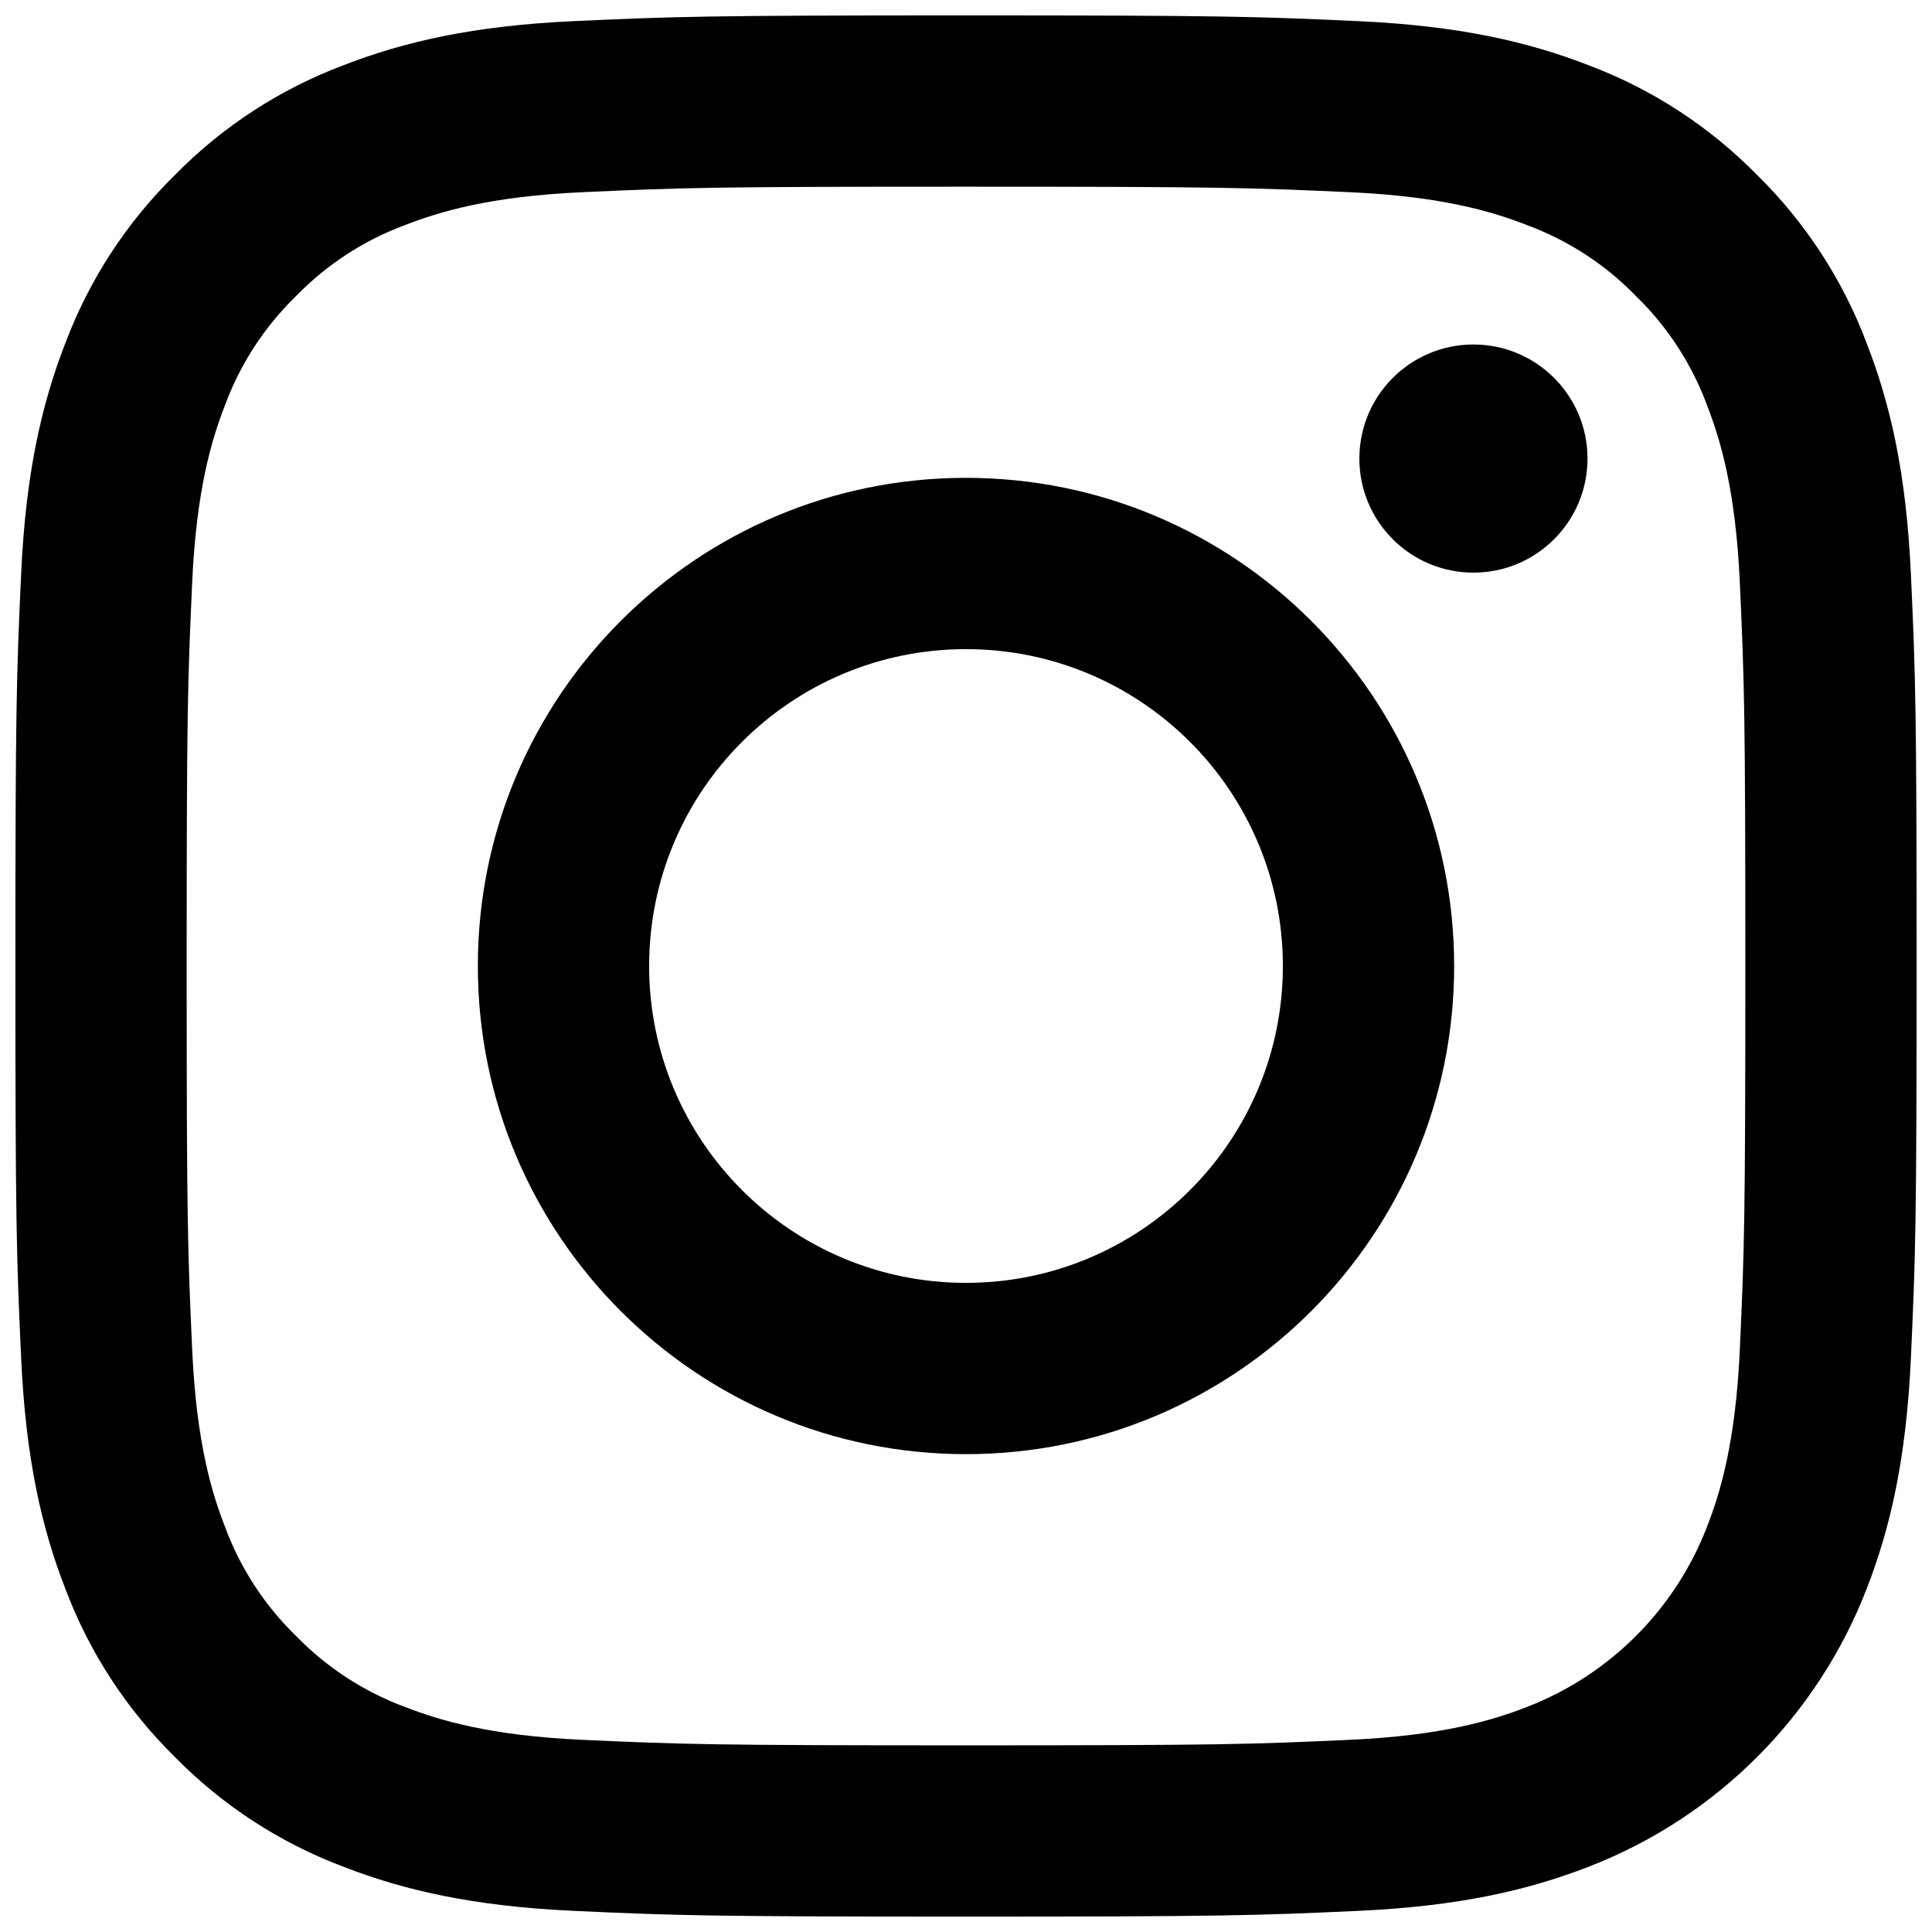
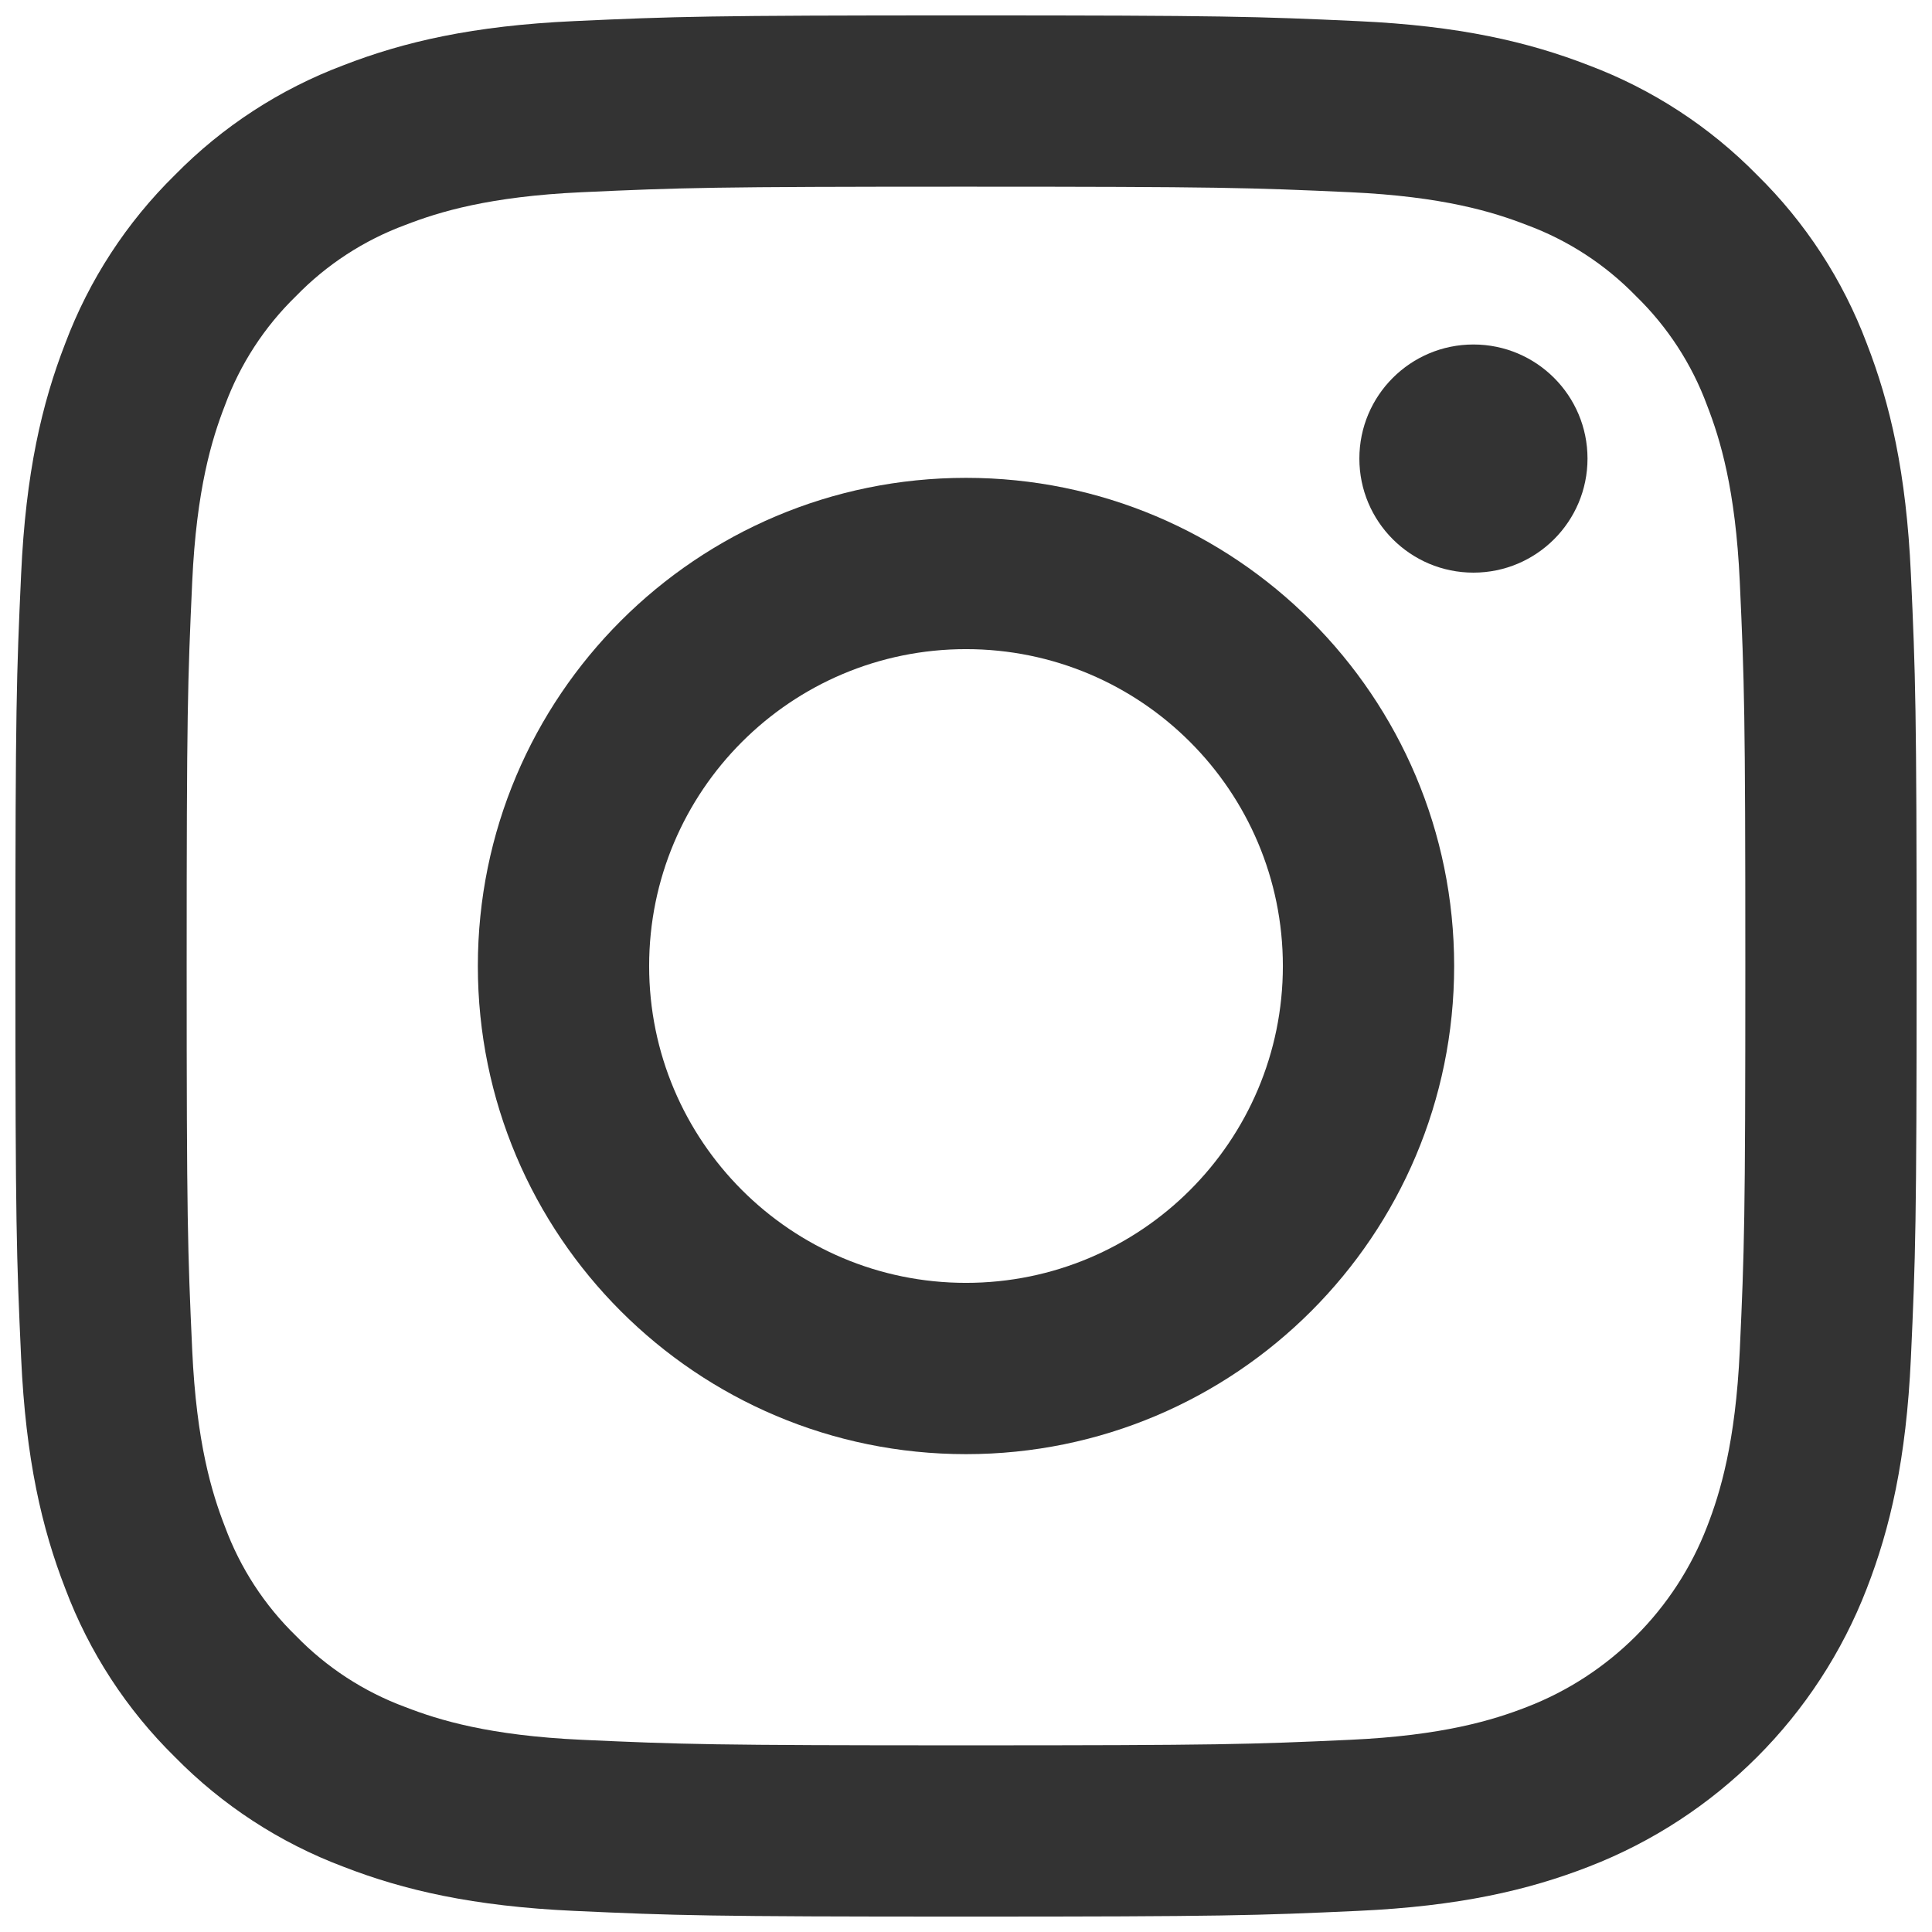
<svg xmlns="http://www.w3.org/2000/svg" viewBox="0 0 512 512">
-   <path style="fill:#000000" d="M256,49.471c67.266,0,75.233.257,101.8,1.469,24.562,1.121,37.9,5.224,46.778,8.674a78.052,78.052,0,0,1,28.966,18.845,78.052,78.052,0,0,1,18.845,28.966c3.45,8.877,7.554,22.216,8.674,46.778,1.212,26.565,1.469,34.532,1.469,101.8s-0.257,75.233-1.469,101.8c-1.121,24.562-5.225,37.9-8.674,46.778a83.427,83.427,0,0,1-47.811,47.811c-8.877,3.45-22.216,7.554-46.778,8.674-26.56,1.212-34.527,1.469-101.8,1.469s-75.237-.257-101.8-1.469c-24.562-1.121-37.9-5.225-46.778-8.674a78.051,78.051,0,0,1-28.966-18.845,78.053,78.053,0,0,1-18.845-28.966c-3.45-8.877-7.554-22.216-8.674-46.778-1.212-26.564-1.469-34.532-1.469-101.8s0.257-75.233,1.469-101.8c1.121-24.562,5.224-37.9,8.674-46.778A78.052,78.052,0,0,1,78.458,78.458a78.053,78.053,0,0,1,28.966-18.845c8.877-3.45,22.216-7.554,46.778-8.674,26.565-1.212,34.532-1.469,101.8-1.469m0-45.391c-68.418,0-77,.29-103.866,1.516-26.815,1.224-45.127,5.482-61.151,11.71a123.488,123.488,0,0,0-44.62,29.057A123.488,123.488,0,0,0,17.3,90.982C11.077,107.007,6.819,125.319,5.6,152.134,4.369,179,4.079,187.582,4.079,256S4.369,333,5.6,359.866c1.224,26.815,5.482,45.127,11.71,61.151a123.489,123.489,0,0,0,29.057,44.62,123.486,123.486,0,0,0,44.62,29.057c16.025,6.228,34.337,10.486,61.151,11.71,26.87,1.226,35.449,1.516,103.866,1.516s77-.29,103.866-1.516c26.815-1.224,45.127-5.482,61.151-11.71a128.817,128.817,0,0,0,73.677-73.677c6.228-16.025,10.486-34.337,11.71-61.151,1.226-26.87,1.516-35.449,1.516-103.866s-0.29-77-1.516-103.866c-1.224-26.815-5.482-45.127-11.71-61.151a123.486,123.486,0,0,0-29.057-44.62A123.487,123.487,0,0,0,421.018,17.3C404.993,11.077,386.681,6.819,359.866,5.6,333,4.369,324.418,4.079,256,4.079h0Z" />
-   <path style="fill:#000000" d="M256,126.635A129.365,129.365,0,1,0,385.365,256,129.365,129.365,0,0,0,256,126.635Zm0,213.338A83.973,83.973,0,1,1,339.974,256,83.974,83.974,0,0,1,256,339.973Z" />
-   <circle style="fill:#000000" cx="390.476" cy="121.524" r="30.23" />
+   <path style="fill:#333333" d="M256,49.471c67.266,0,75.233.257,101.8,1.469,24.562,1.121,37.9,5.224,46.778,8.674a78.052,78.052,0,0,1,28.966,18.845,78.052,78.052,0,0,1,18.845,28.966c3.45,8.877,7.554,22.216,8.674,46.778,1.212,26.565,1.469,34.532,1.469,101.8s-0.257,75.233-1.469,101.8c-1.121,24.562-5.225,37.9-8.674,46.778a83.427,83.427,0,0,1-47.811,47.811c-8.877,3.45-22.216,7.554-46.778,8.674-26.56,1.212-34.527,1.469-101.8,1.469s-75.237-.257-101.8-1.469c-24.562-1.121-37.9-5.225-46.778-8.674a78.051,78.051,0,0,1-28.966-18.845,78.053,78.053,0,0,1-18.845-28.966c-3.45-8.877-7.554-22.216-8.674-46.778-1.212-26.564-1.469-34.532-1.469-101.8s0.257-75.233,1.469-101.8c1.121-24.562,5.224-37.9,8.674-46.778A78.052,78.052,0,0,1,78.458,78.458a78.053,78.053,0,0,1,28.966-18.845c8.877-3.45,22.216-7.554,46.778-8.674,26.565-1.212,34.532-1.469,101.8-1.469m0-45.391c-68.418,0-77,.29-103.866,1.516-26.815,1.224-45.127,5.482-61.151,11.71a123.488,123.488,0,0,0-44.62,29.057A123.488,123.488,0,0,0,17.3,90.982C11.077,107.007,6.819,125.319,5.6,152.134,4.369,179,4.079,187.582,4.079,256S4.369,333,5.6,359.866c1.224,26.815,5.482,45.127,11.71,61.151a123.489,123.489,0,0,0,29.057,44.62,123.486,123.486,0,0,0,44.62,29.057c16.025,6.228,34.337,10.486,61.151,11.71,26.87,1.226,35.449,1.516,103.866,1.516s77-.29,103.866-1.516c26.815-1.224,45.127-5.482,61.151-11.71a128.817,128.817,0,0,0,73.677-73.677c6.228-16.025,10.486-34.337,11.71-61.151,1.226-26.87,1.516-35.449,1.516-103.866s-0.29-77-1.516-103.866c-1.224-26.815-5.482-45.127-11.71-61.151a123.486,123.486,0,0,0-29.057-44.62A123.487,123.487,0,0,0,421.018,17.3C404.993,11.077,386.681,6.819,359.866,5.6,333,4.369,324.418,4.079,256,4.079h0Z" />
+   <path style="fill:#333333" d="M256,126.635A129.365,129.365,0,1,0,385.365,256,129.365,129.365,0,0,0,256,126.635Zm0,213.338A83.973,83.973,0,1,1,339.974,256,83.974,83.974,0,0,1,256,339.973Z" />
+   <circle style="fill:#333333" cx="390.476" cy="121.524" r="30.23" />
</svg>
